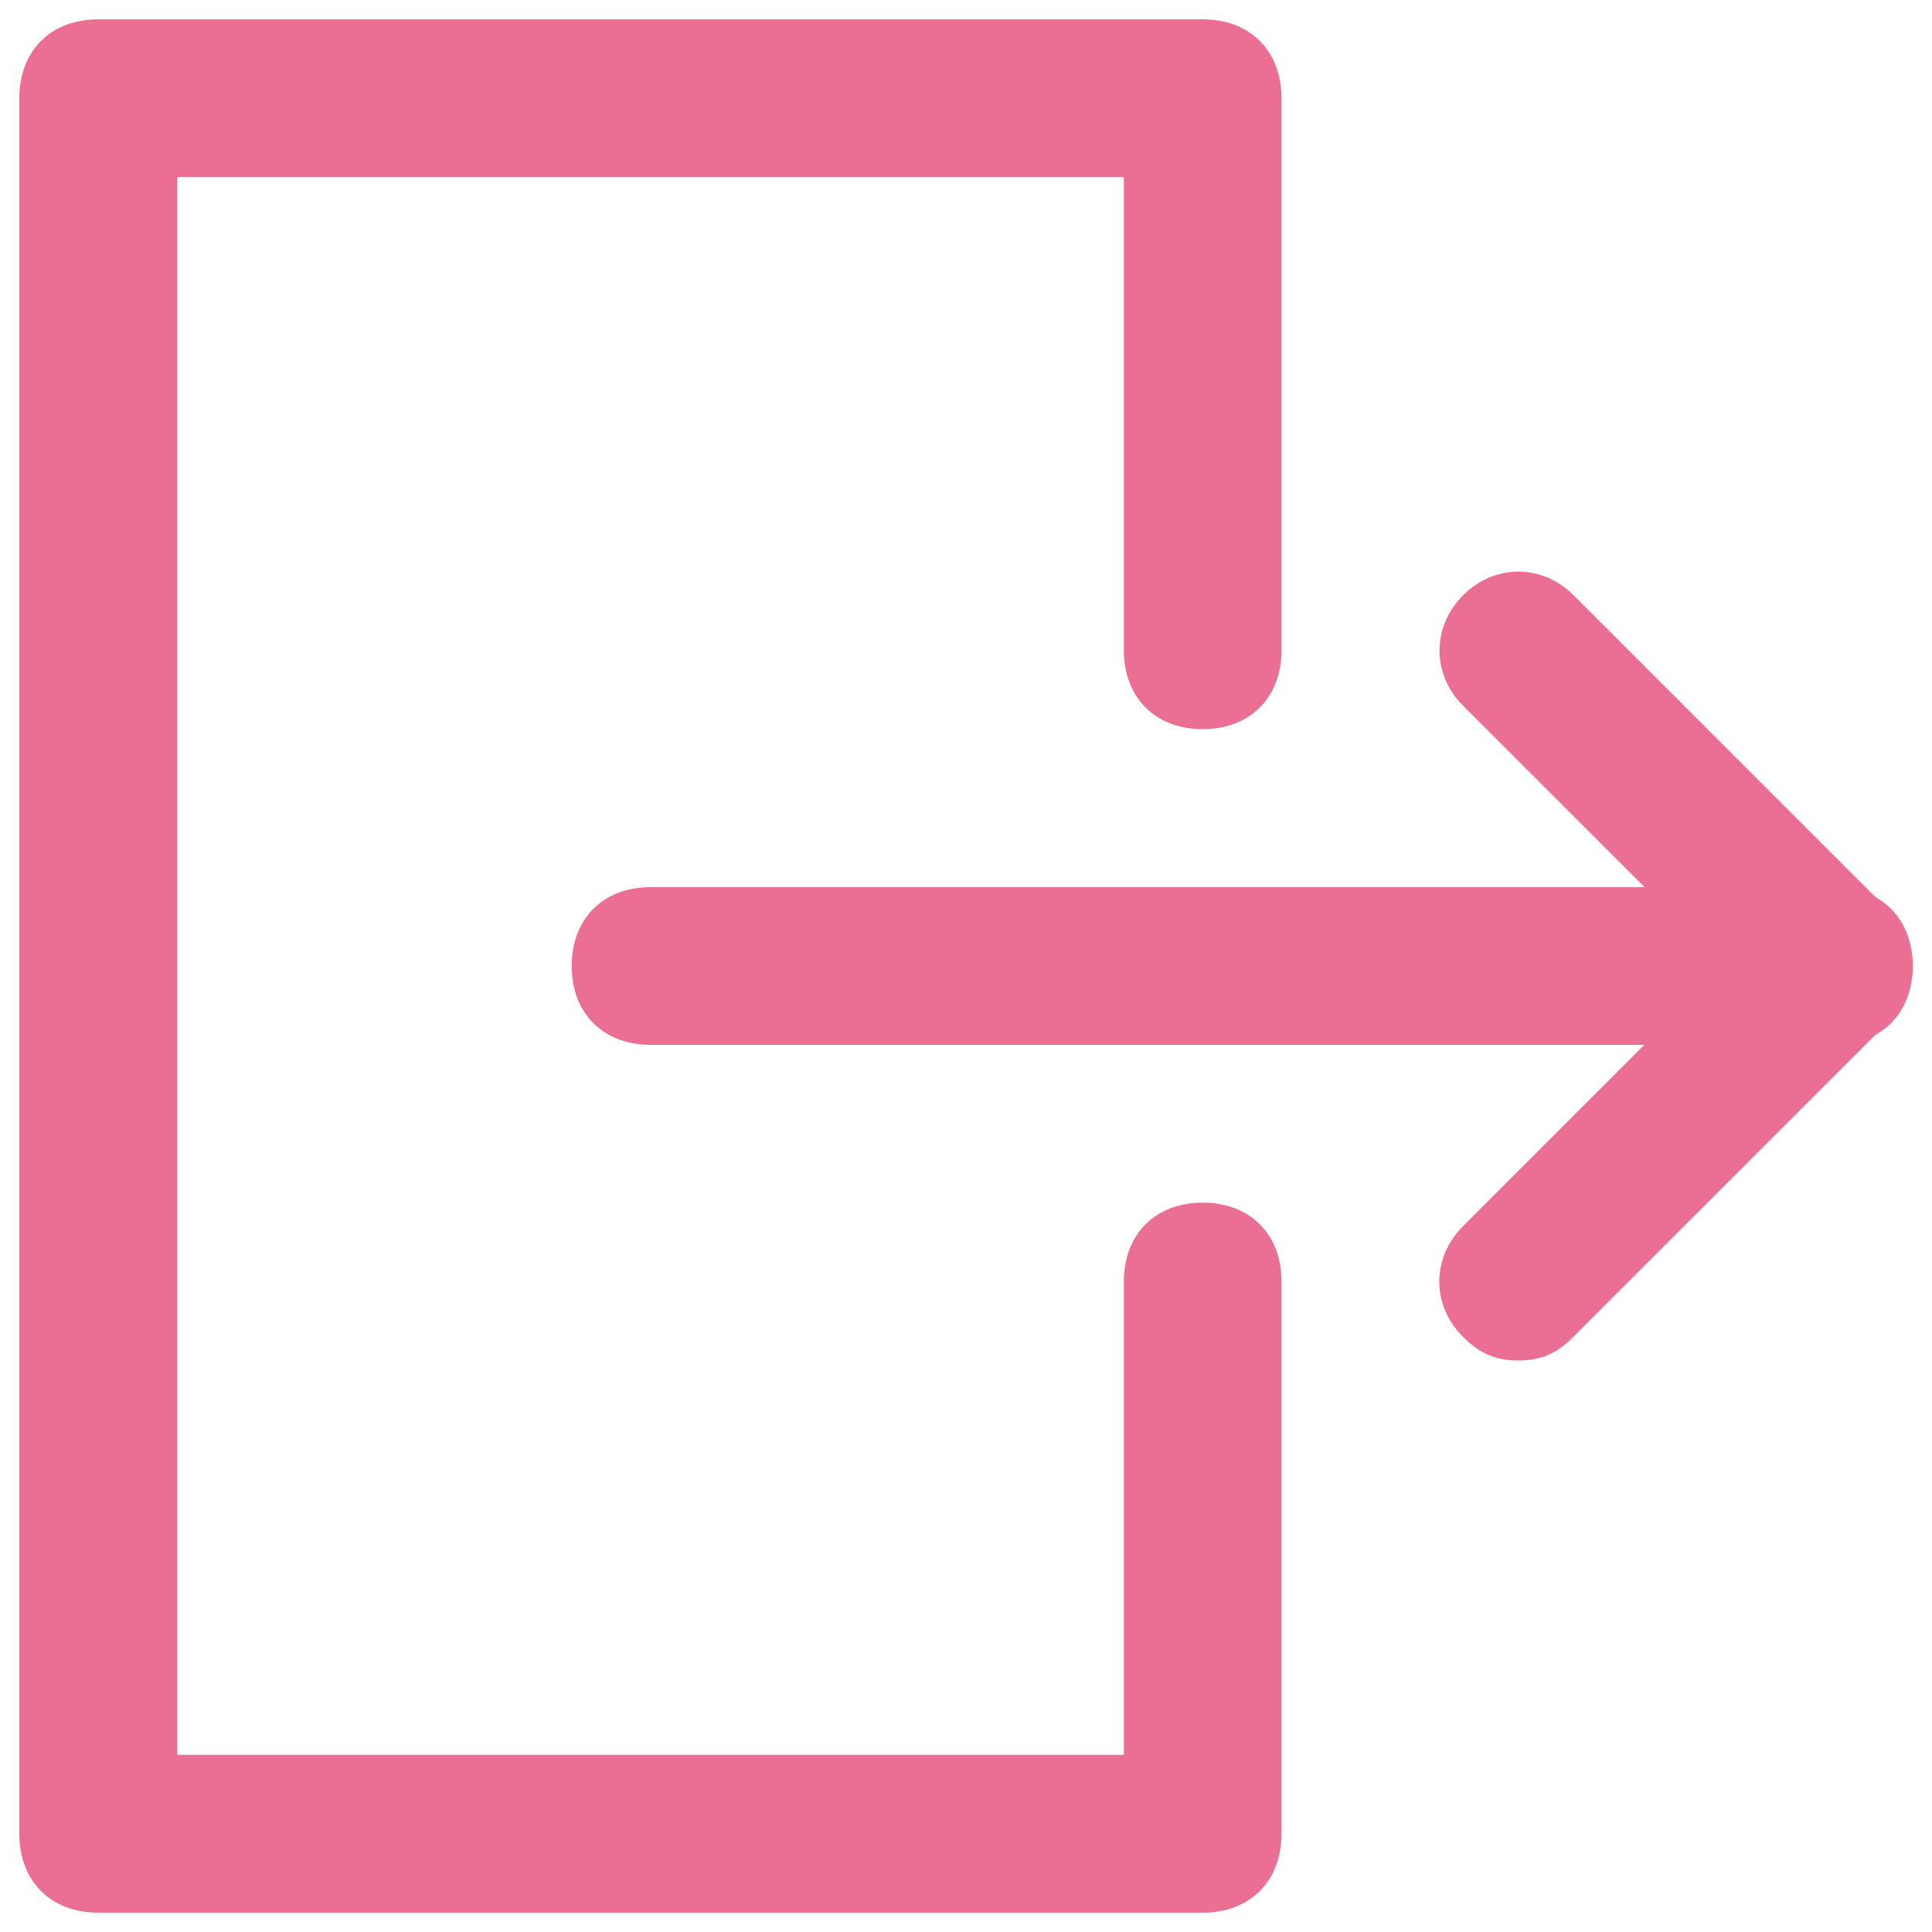
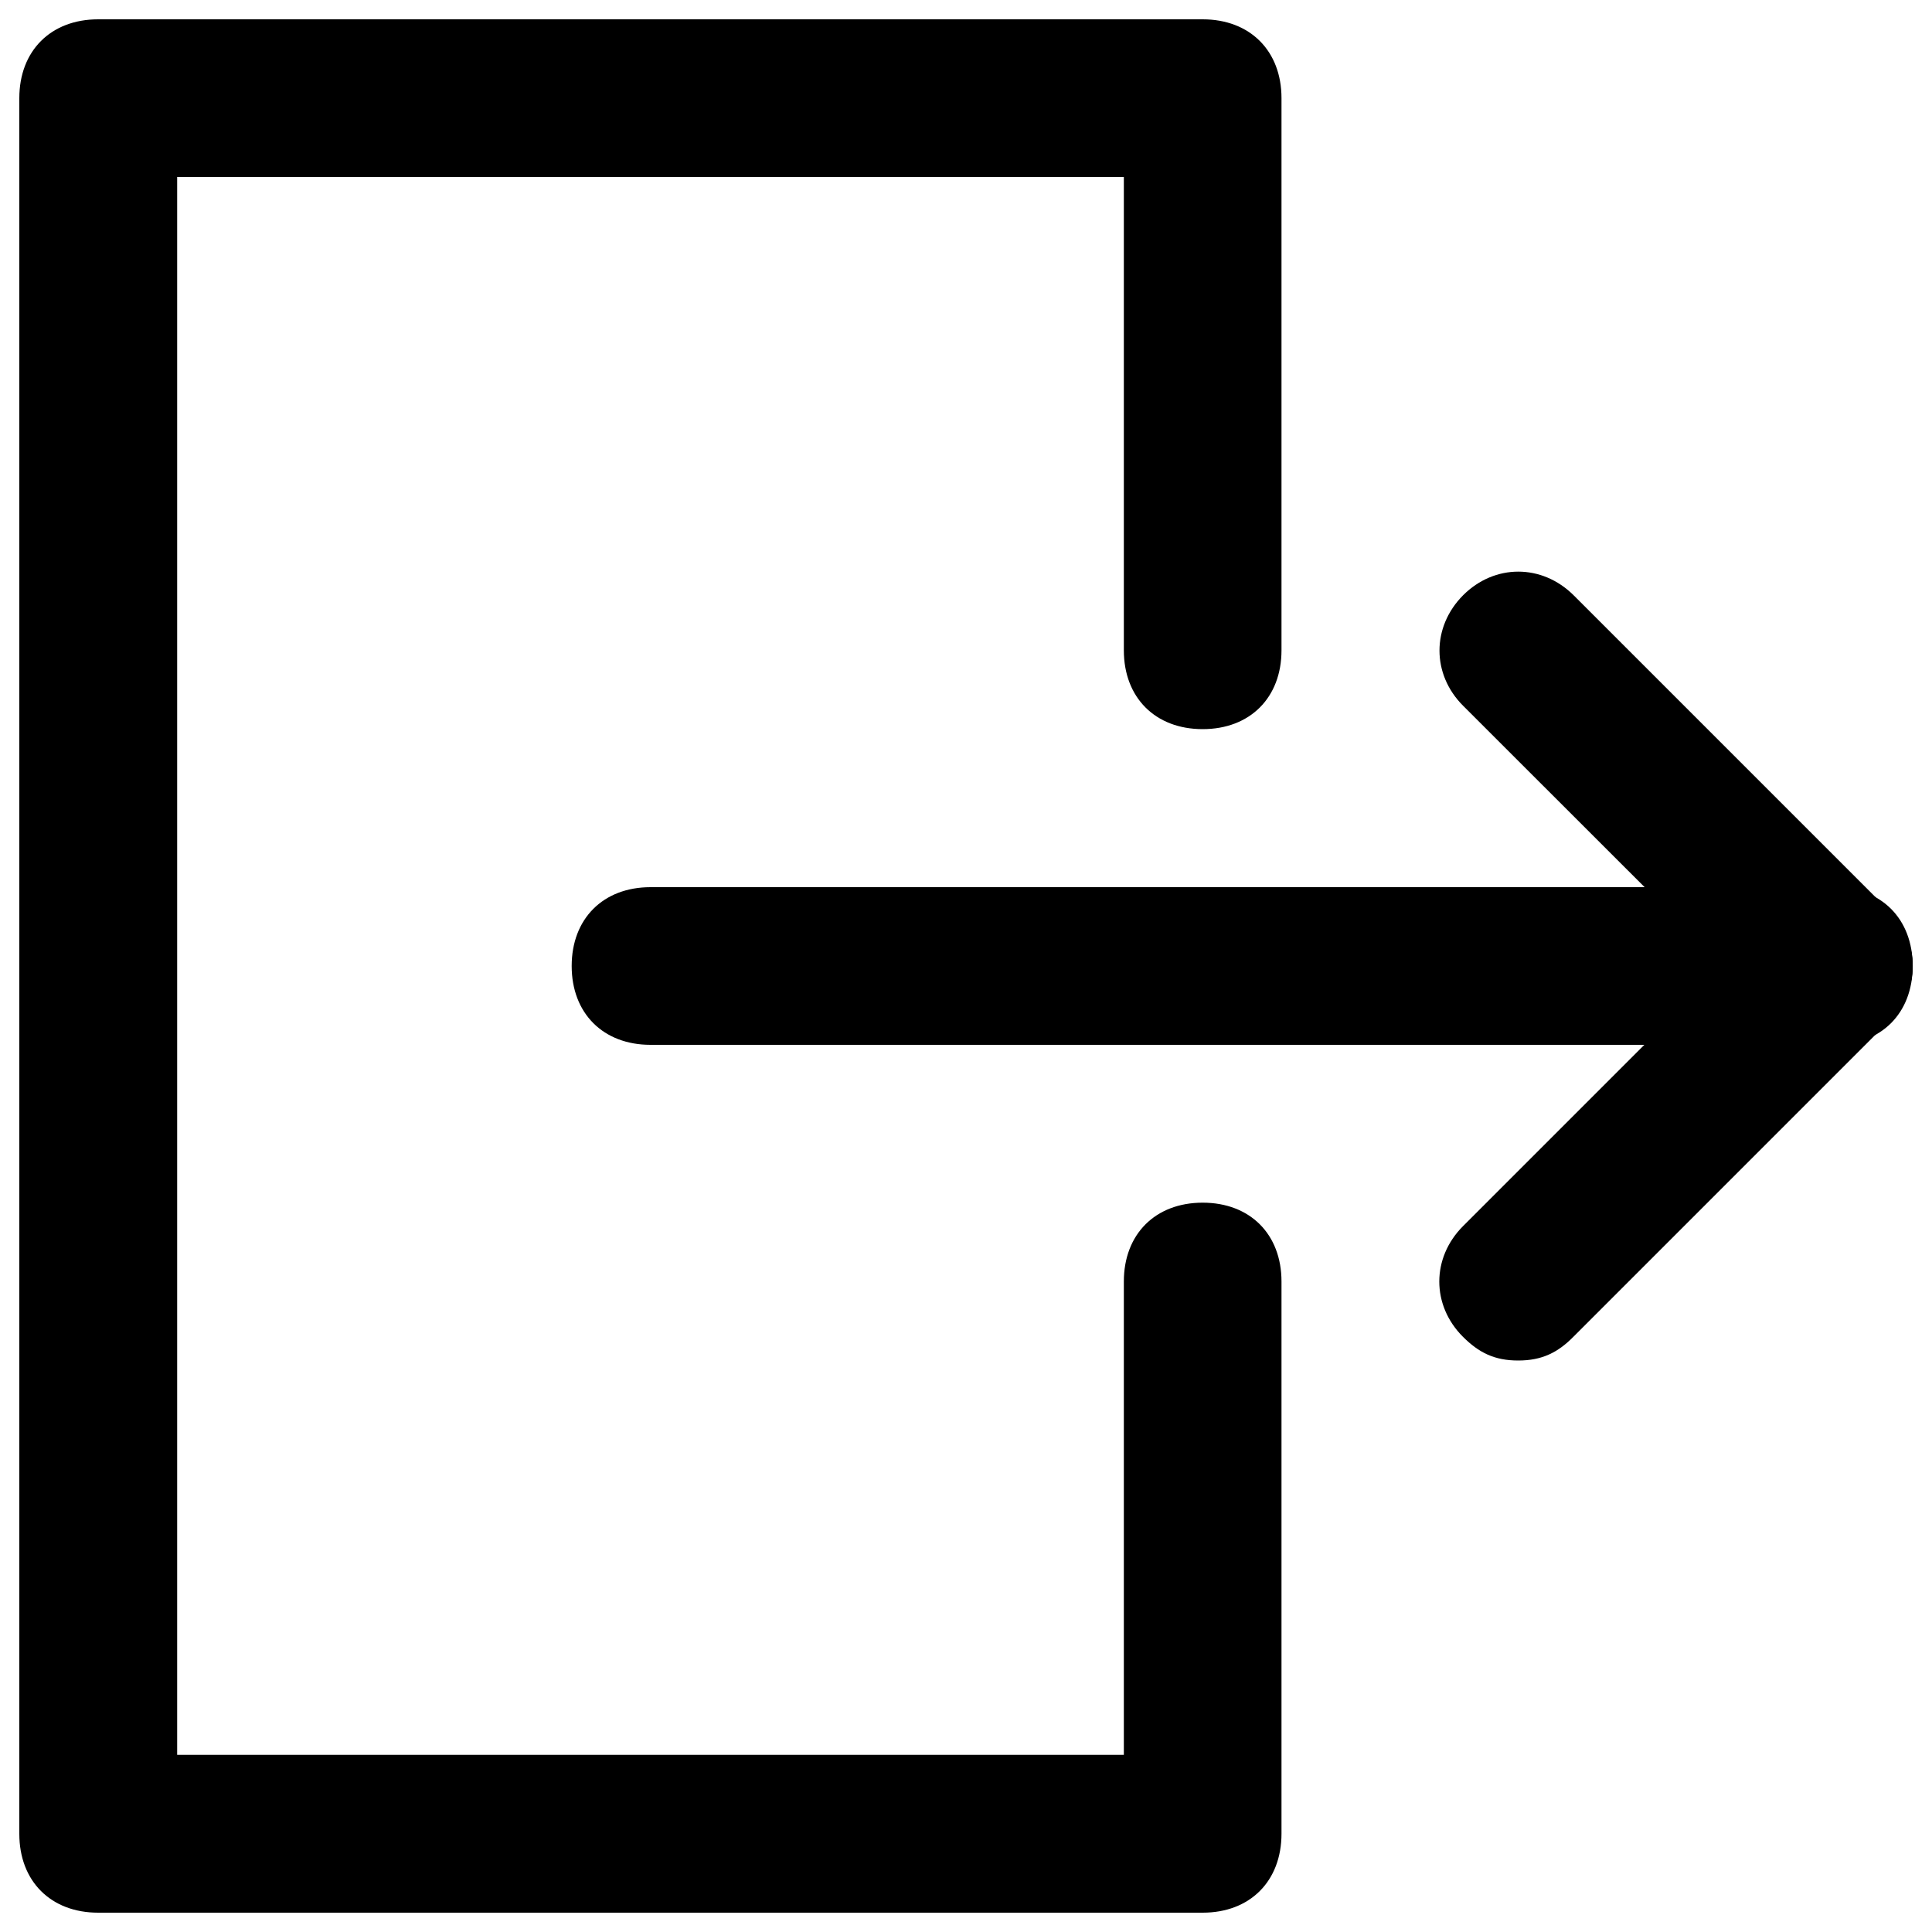
- <svg xmlns="http://www.w3.org/2000/svg" fill="#eb6f92" version="1.1" x="0px" y="0px" viewBox="0 0 1000 1000" enable-background="new 0 0 1000 1000" xml:space="preserve">
+ <svg xmlns="http://www.w3.org/2000/svg" fill="#{{accent}}" version="1.1" x="0px" y="0px" viewBox="0 0 1000 1000" enable-background="new 0 0 1000 1000" xml:space="preserve">
  <g>
    <path d="M622.5,990H50.8C26.3,990,10,973.7,10,949.2V50.8C10,26.3,26.3,10,50.8,10h571.7c24.5,0,40.8,16.3,40.8,40.8v285.8c0,24.5-16.3,40.8-40.8,40.8s-40.8-16.3-40.8-40.8v-245h-490v816.7h490v-245c0-24.5,16.3-40.8,40.8-40.8s40.8,16.3,40.8,40.8v285.8C663.3,973.7,647,990,622.5,990z" />
    <path d="M949.2,540.8H336.7c-24.5,0-40.8-16.3-40.8-40.8c0-24.5,16.3-40.8,40.8-40.8h612.5c24.5,0,40.8,16.3,40.8,40.8C990,524.5,973.7,540.8,949.2,540.8z" />
    <path d="M949.2,540.8c-12.3,0-20.4-4.1-28.6-12.3L757.3,365.3c-16.3-16.3-16.3-40.8,0-57.2c16.3-16.3,40.8-16.3,57.2,0l163.3,163.3c16.3,16.3,16.3,40.8,0,57.2C969.6,536.8,961.4,540.8,949.2,540.8z" />
    <path d="M785.8,704.2c-12.3,0-20.4-4.1-28.6-12.3c-16.3-16.3-16.3-40.8,0-57.2l163.3-163.3c16.3-16.3,40.8-16.3,57.2,0c16.3,16.3,16.3,40.8,0,57.2L814.4,691.9C806.3,700.1,798.1,704.2,785.8,704.2z" />
  </g>
</svg>
